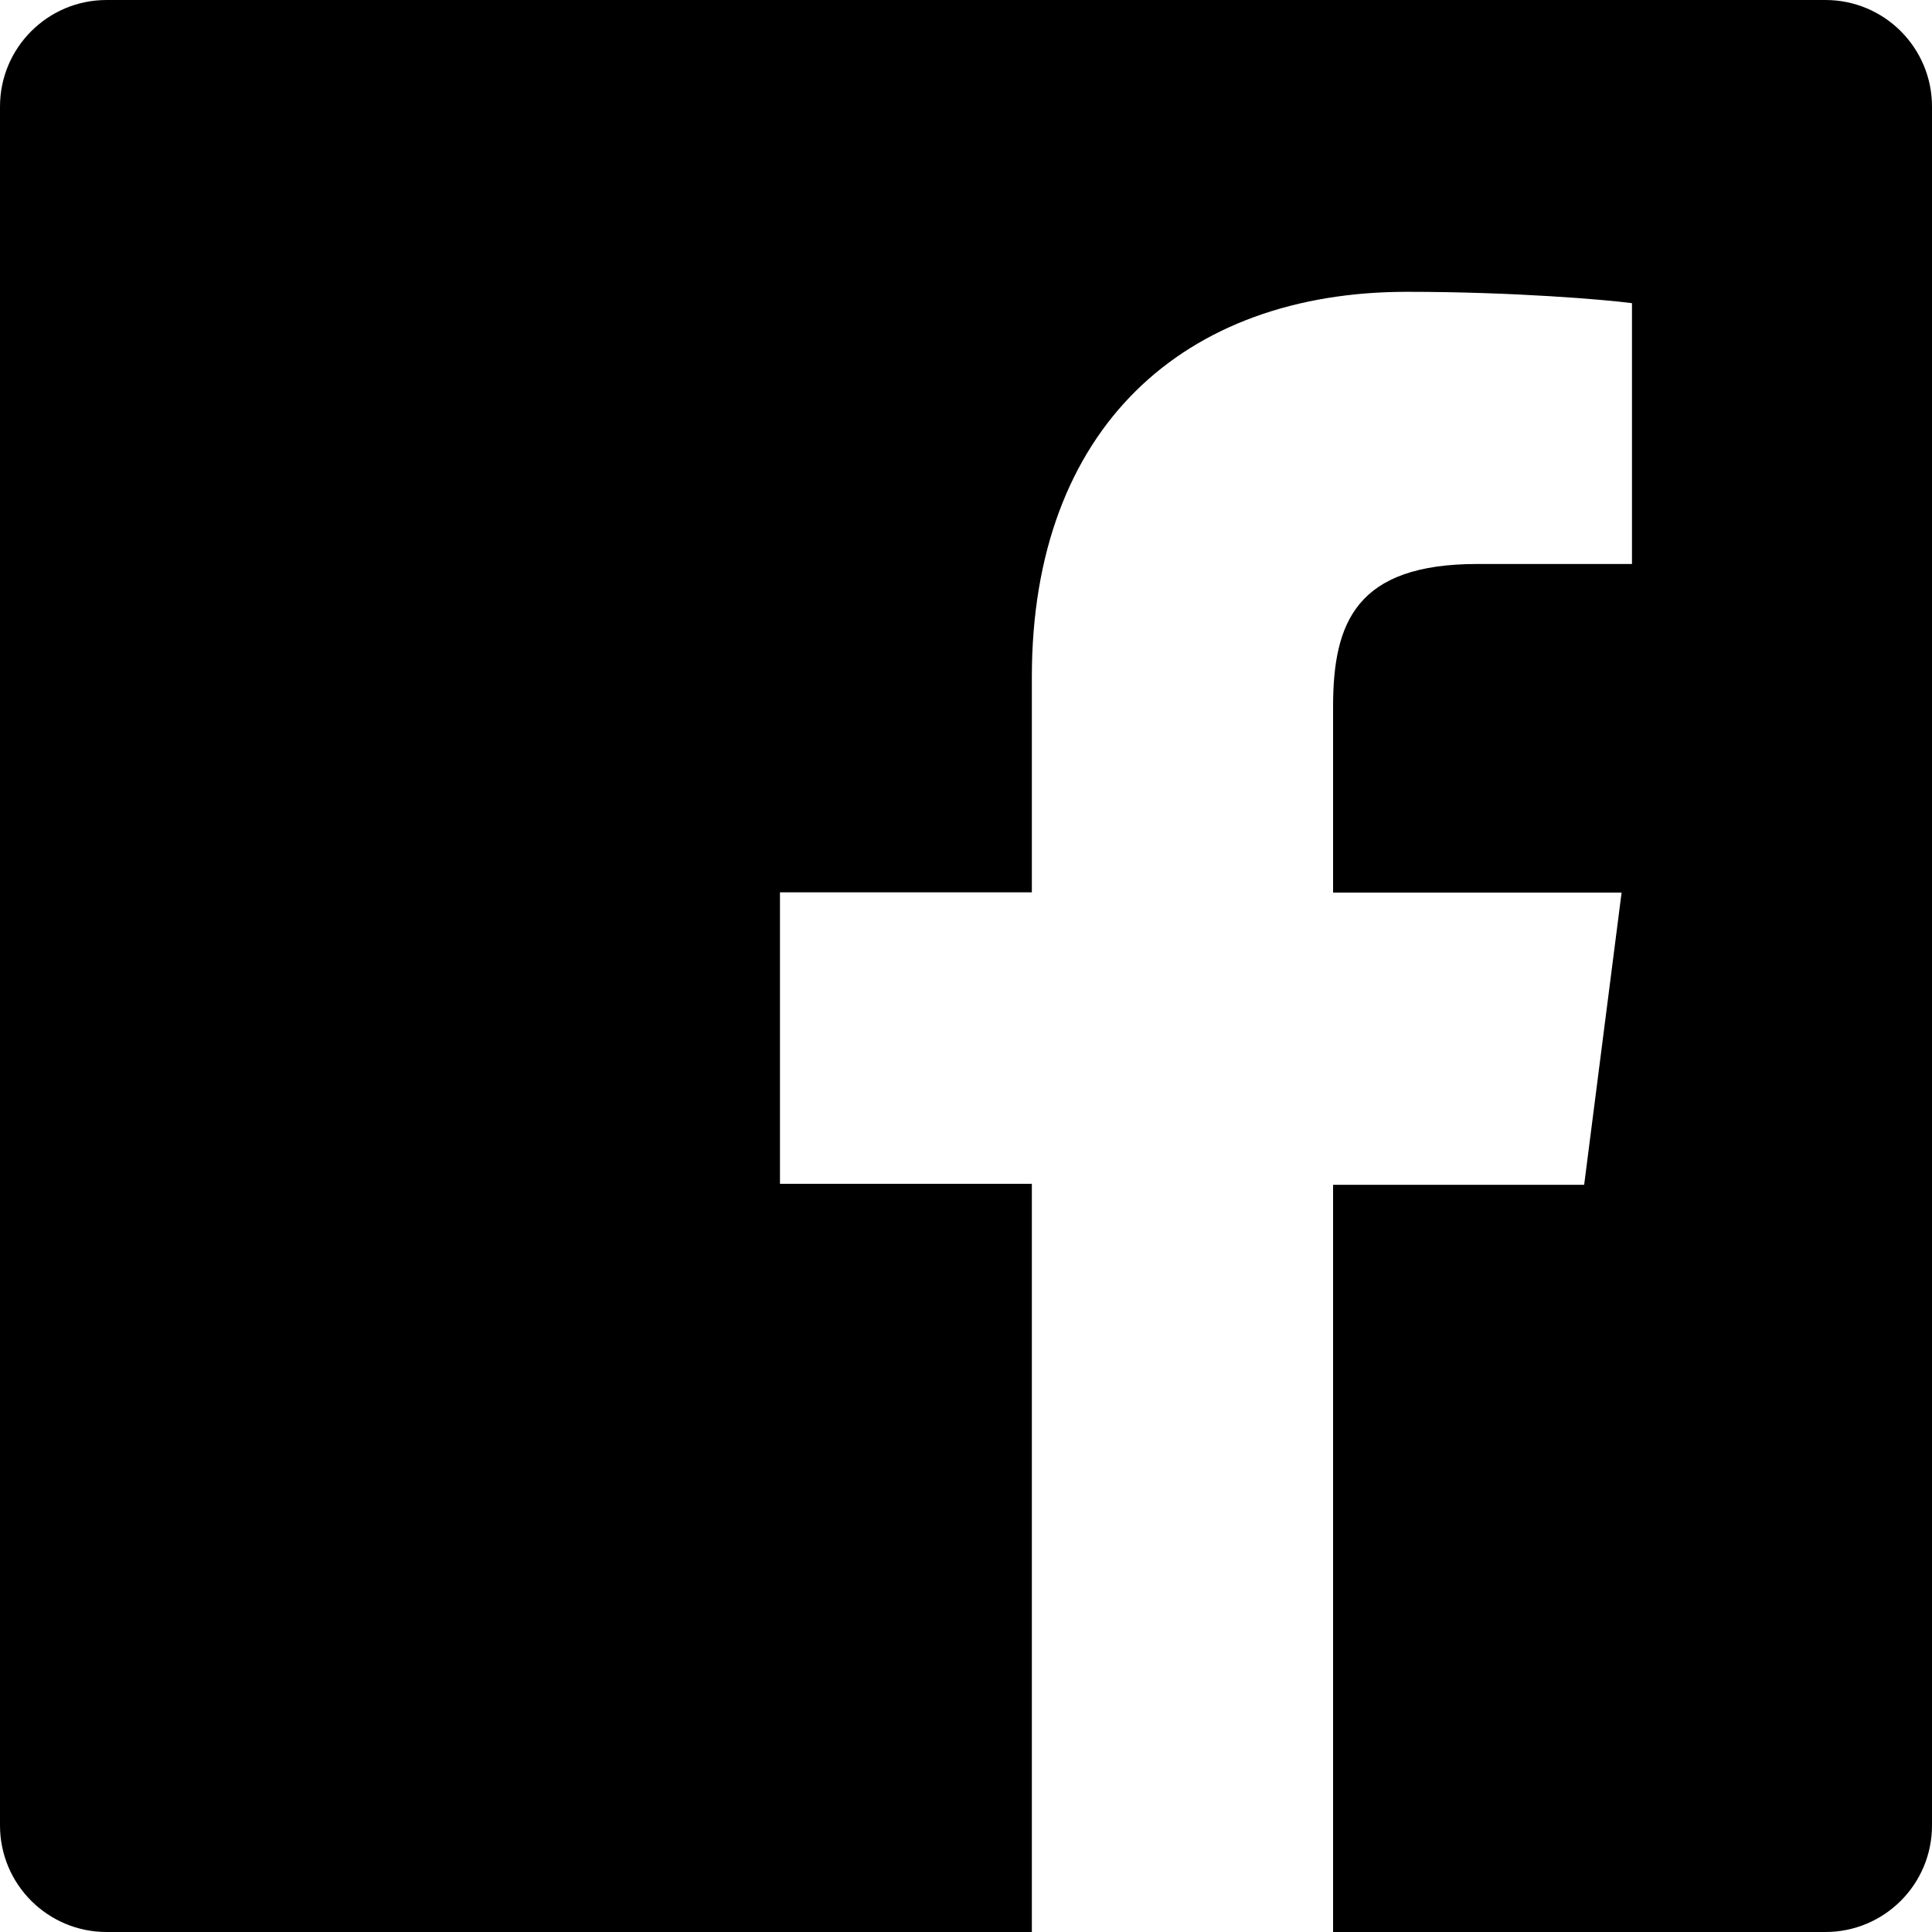
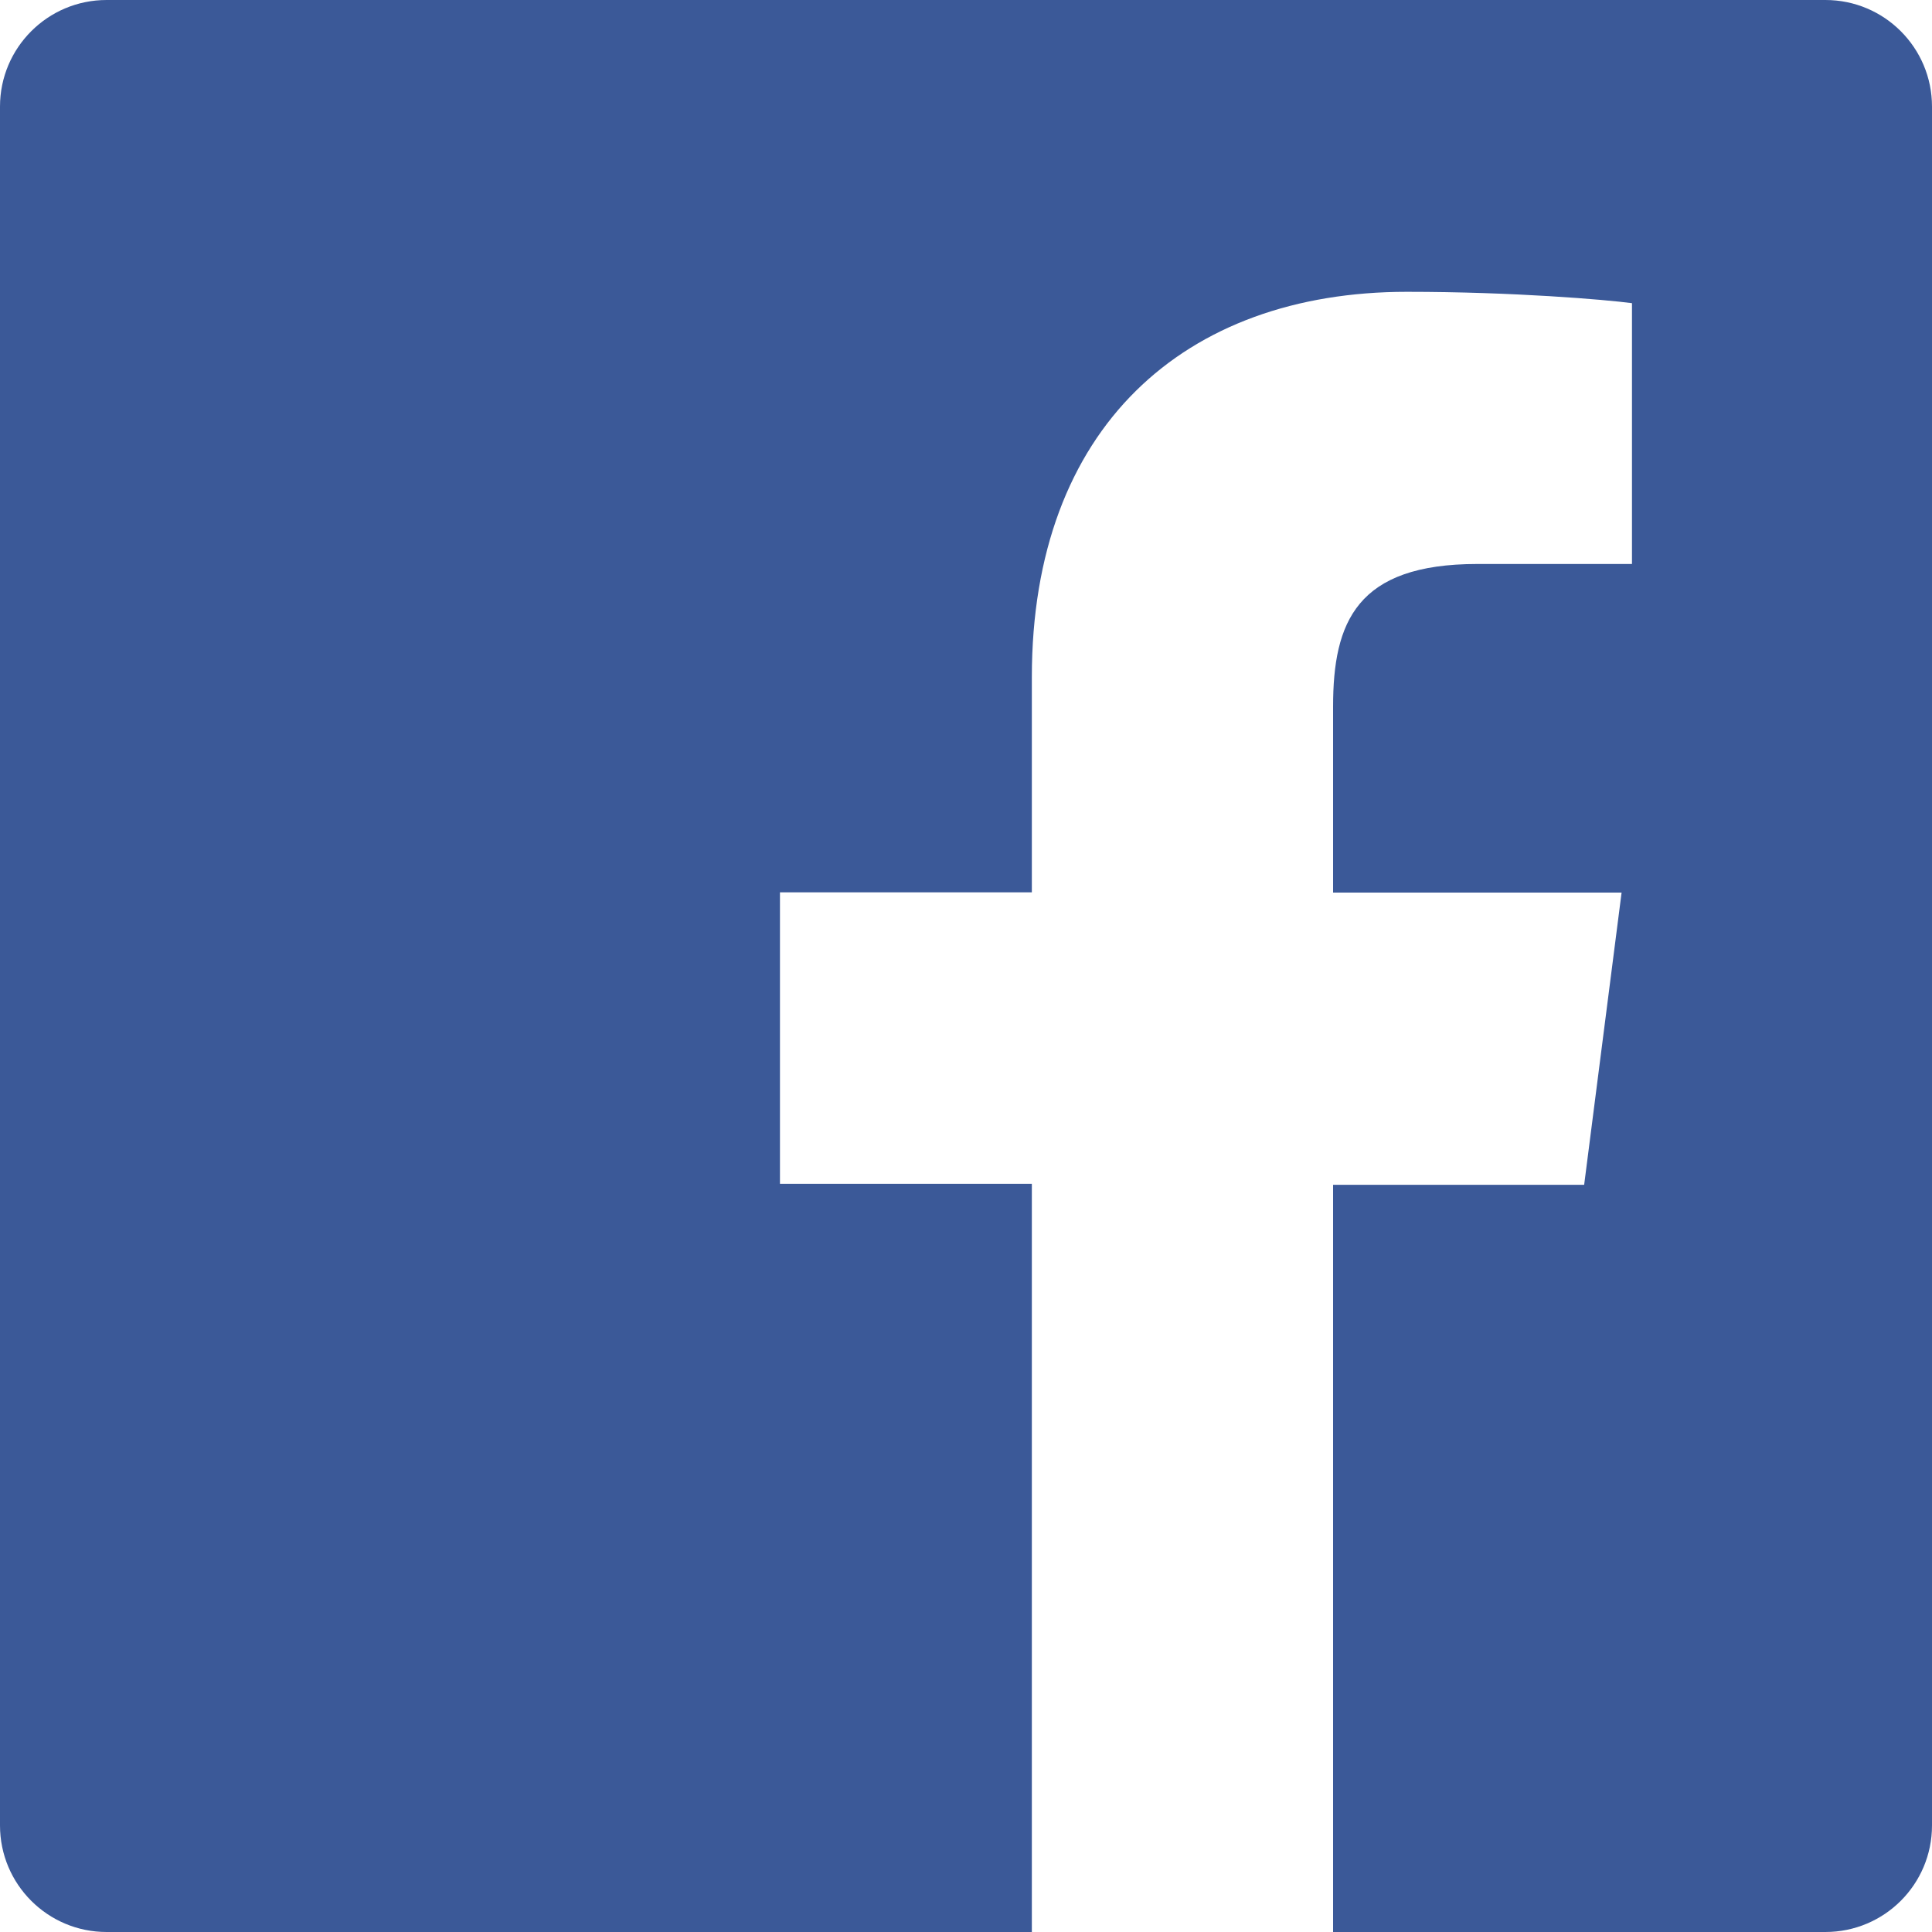
- <svg xmlns="http://www.w3.org/2000/svg" id="facebook-icon" fill="#000" role="img" viewBox="0 0 24 24">
+ <svg xmlns="http://www.w3.org/2000/svg" id="facebook-icon" fill="#3b5998" role="img" viewBox="0 0 24 24">
  <path d="M22.676 0H1.324C.593 0 0 .593 0 1.324v21.352C0 23.408.593 24 1.324 24h11.494v-9.294H9.689v-3.621h3.129V8.41c0-3.099 1.894-4.785 4.659-4.785 1.325 0 2.464.097 2.796.141v3.24h-1.921c-1.5 0-1.792.721-1.792 1.771v2.311h3.584l-.465 3.63H16.56V24h6.115c.733 0 1.325-.592 1.325-1.324V1.324C24 .593 23.408 0 22.676 0" />
</svg>
